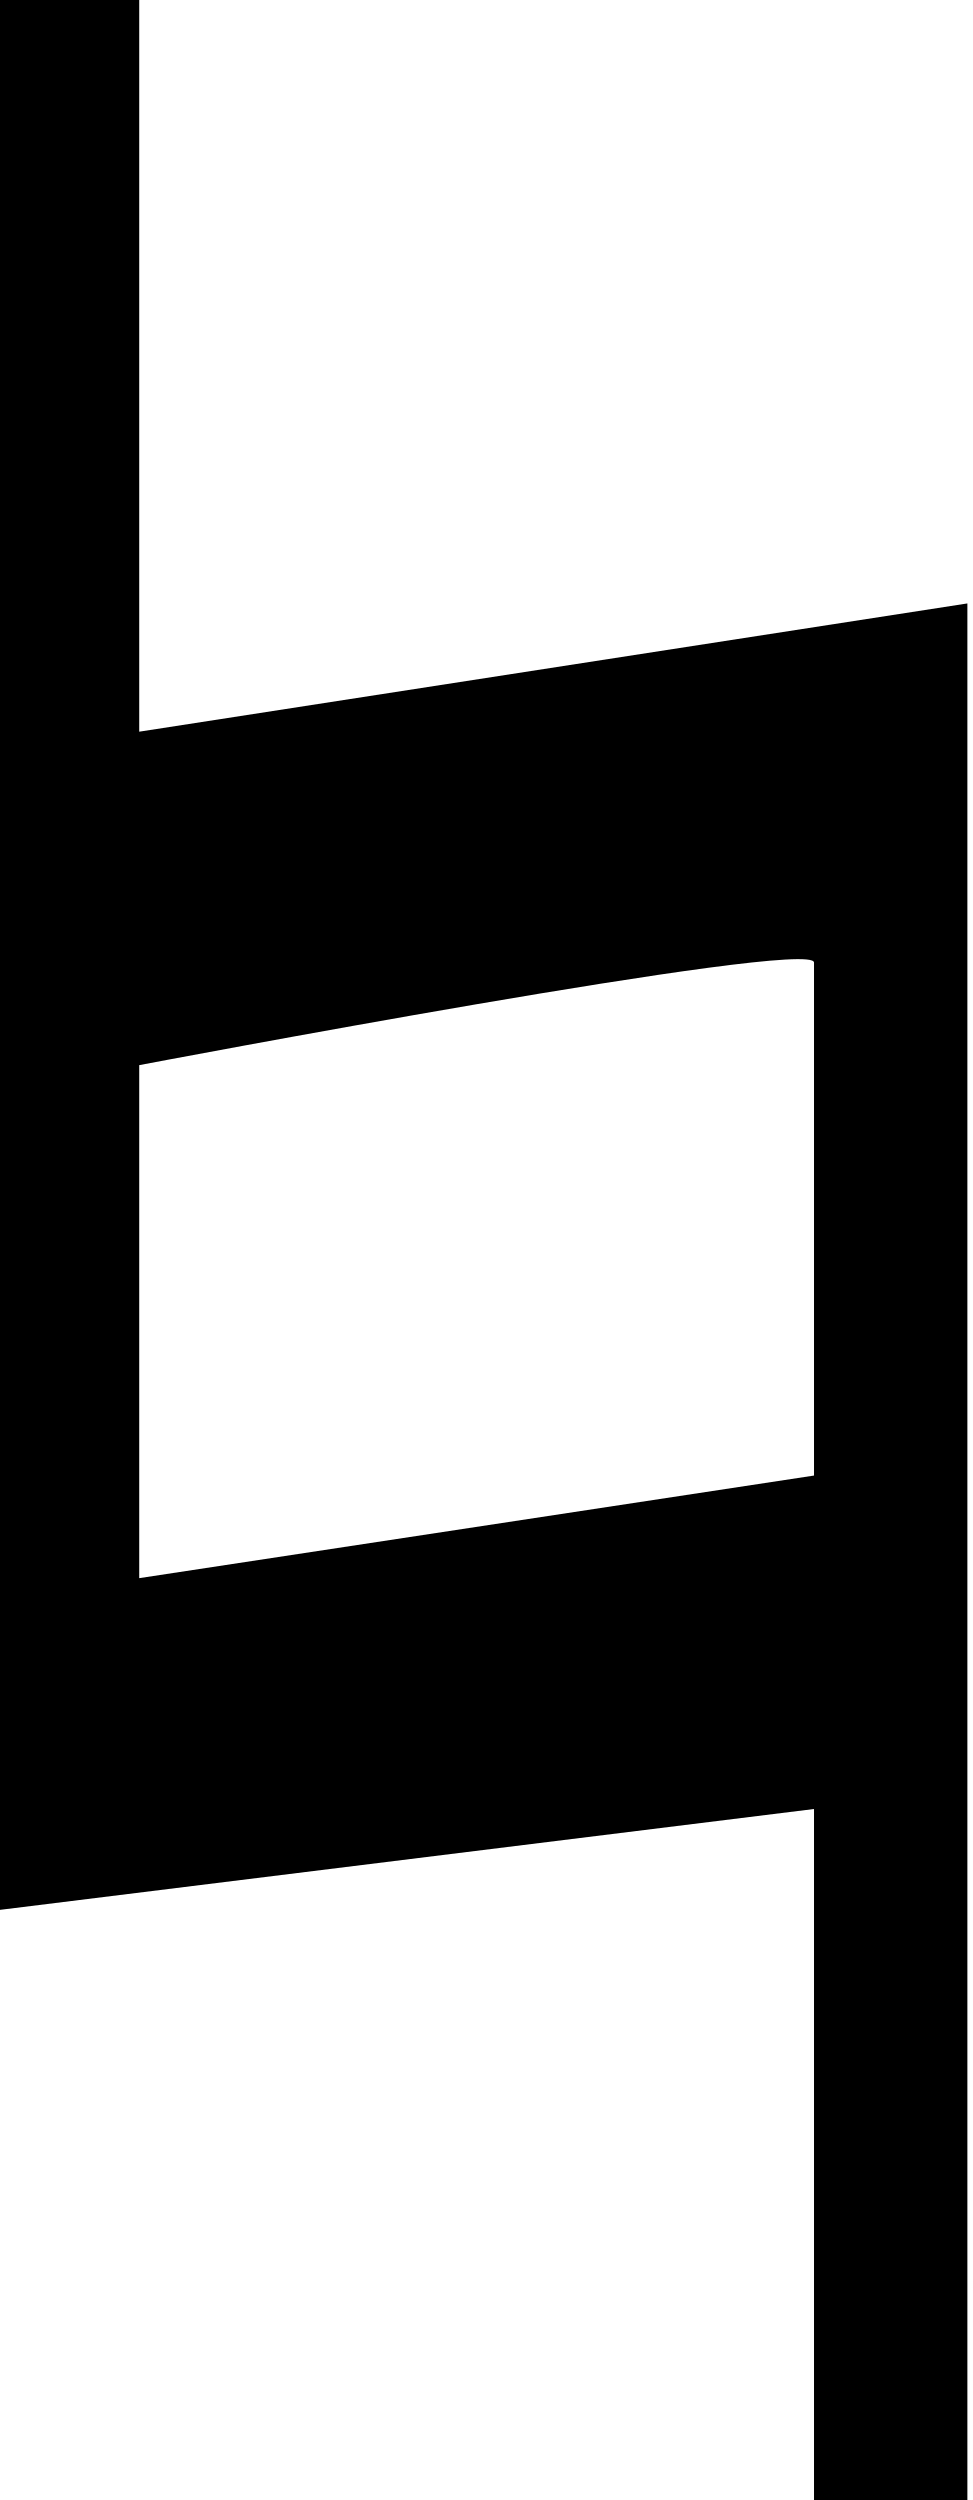
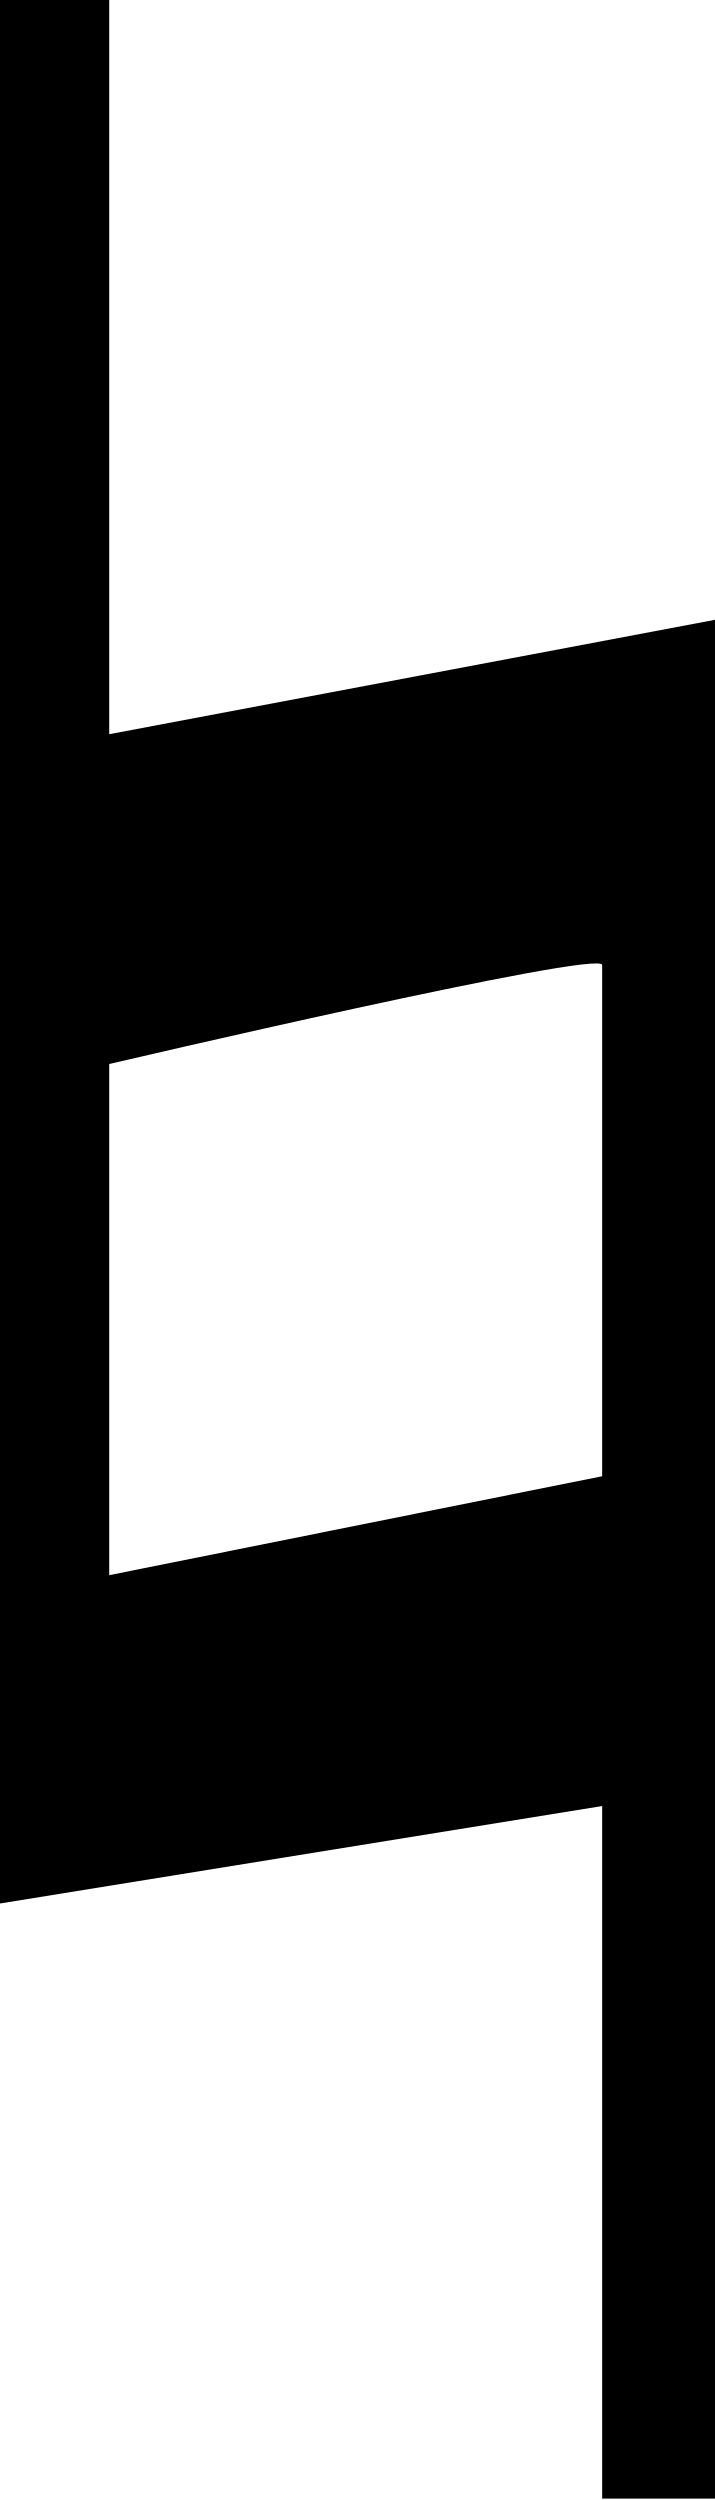
- <svg xmlns="http://www.w3.org/2000/svg" version="1.1" id="svg2" x="0px" y="0px" viewBox="0 0 7 18" style="enable-background:new 0 0 7 18;" xml:space="preserve">
+ <svg xmlns="http://www.w3.org/2000/svg" version="1.1" id="svg2" x="0px" y="0px" viewBox="0 0 8 28" style="enable-background:new 0 0 8 28;" xml:space="preserve">
  <g id="g247" transform="matrix(2.208403,0,0,1.846832,-422.5693,74.33966)">
-     <path id="path249" d="M194.5-37.9v7.4H194v-2.7l-2.7,0.4v-7.5h0.5v2.9   C191.8-37.4,194.5-37.9,194.5-37.9z M191.8-36.1v2l2.2-0.4v-2C194-36.6,191.8-36.1,191.8-36.1z" />
+     <path id="path249" d="M195-36.5v11.4h-0.6v-4.2l-3.1,0.6v-11.6h0.6v4.5   C191.9-35.8,195-36.5,195-36.5z M191.9-33.8v3.1l2.5-0.6v-3.1C194.4-34.5,191.9-33.8,191.9-33.8z" />
  </g>
</svg>
